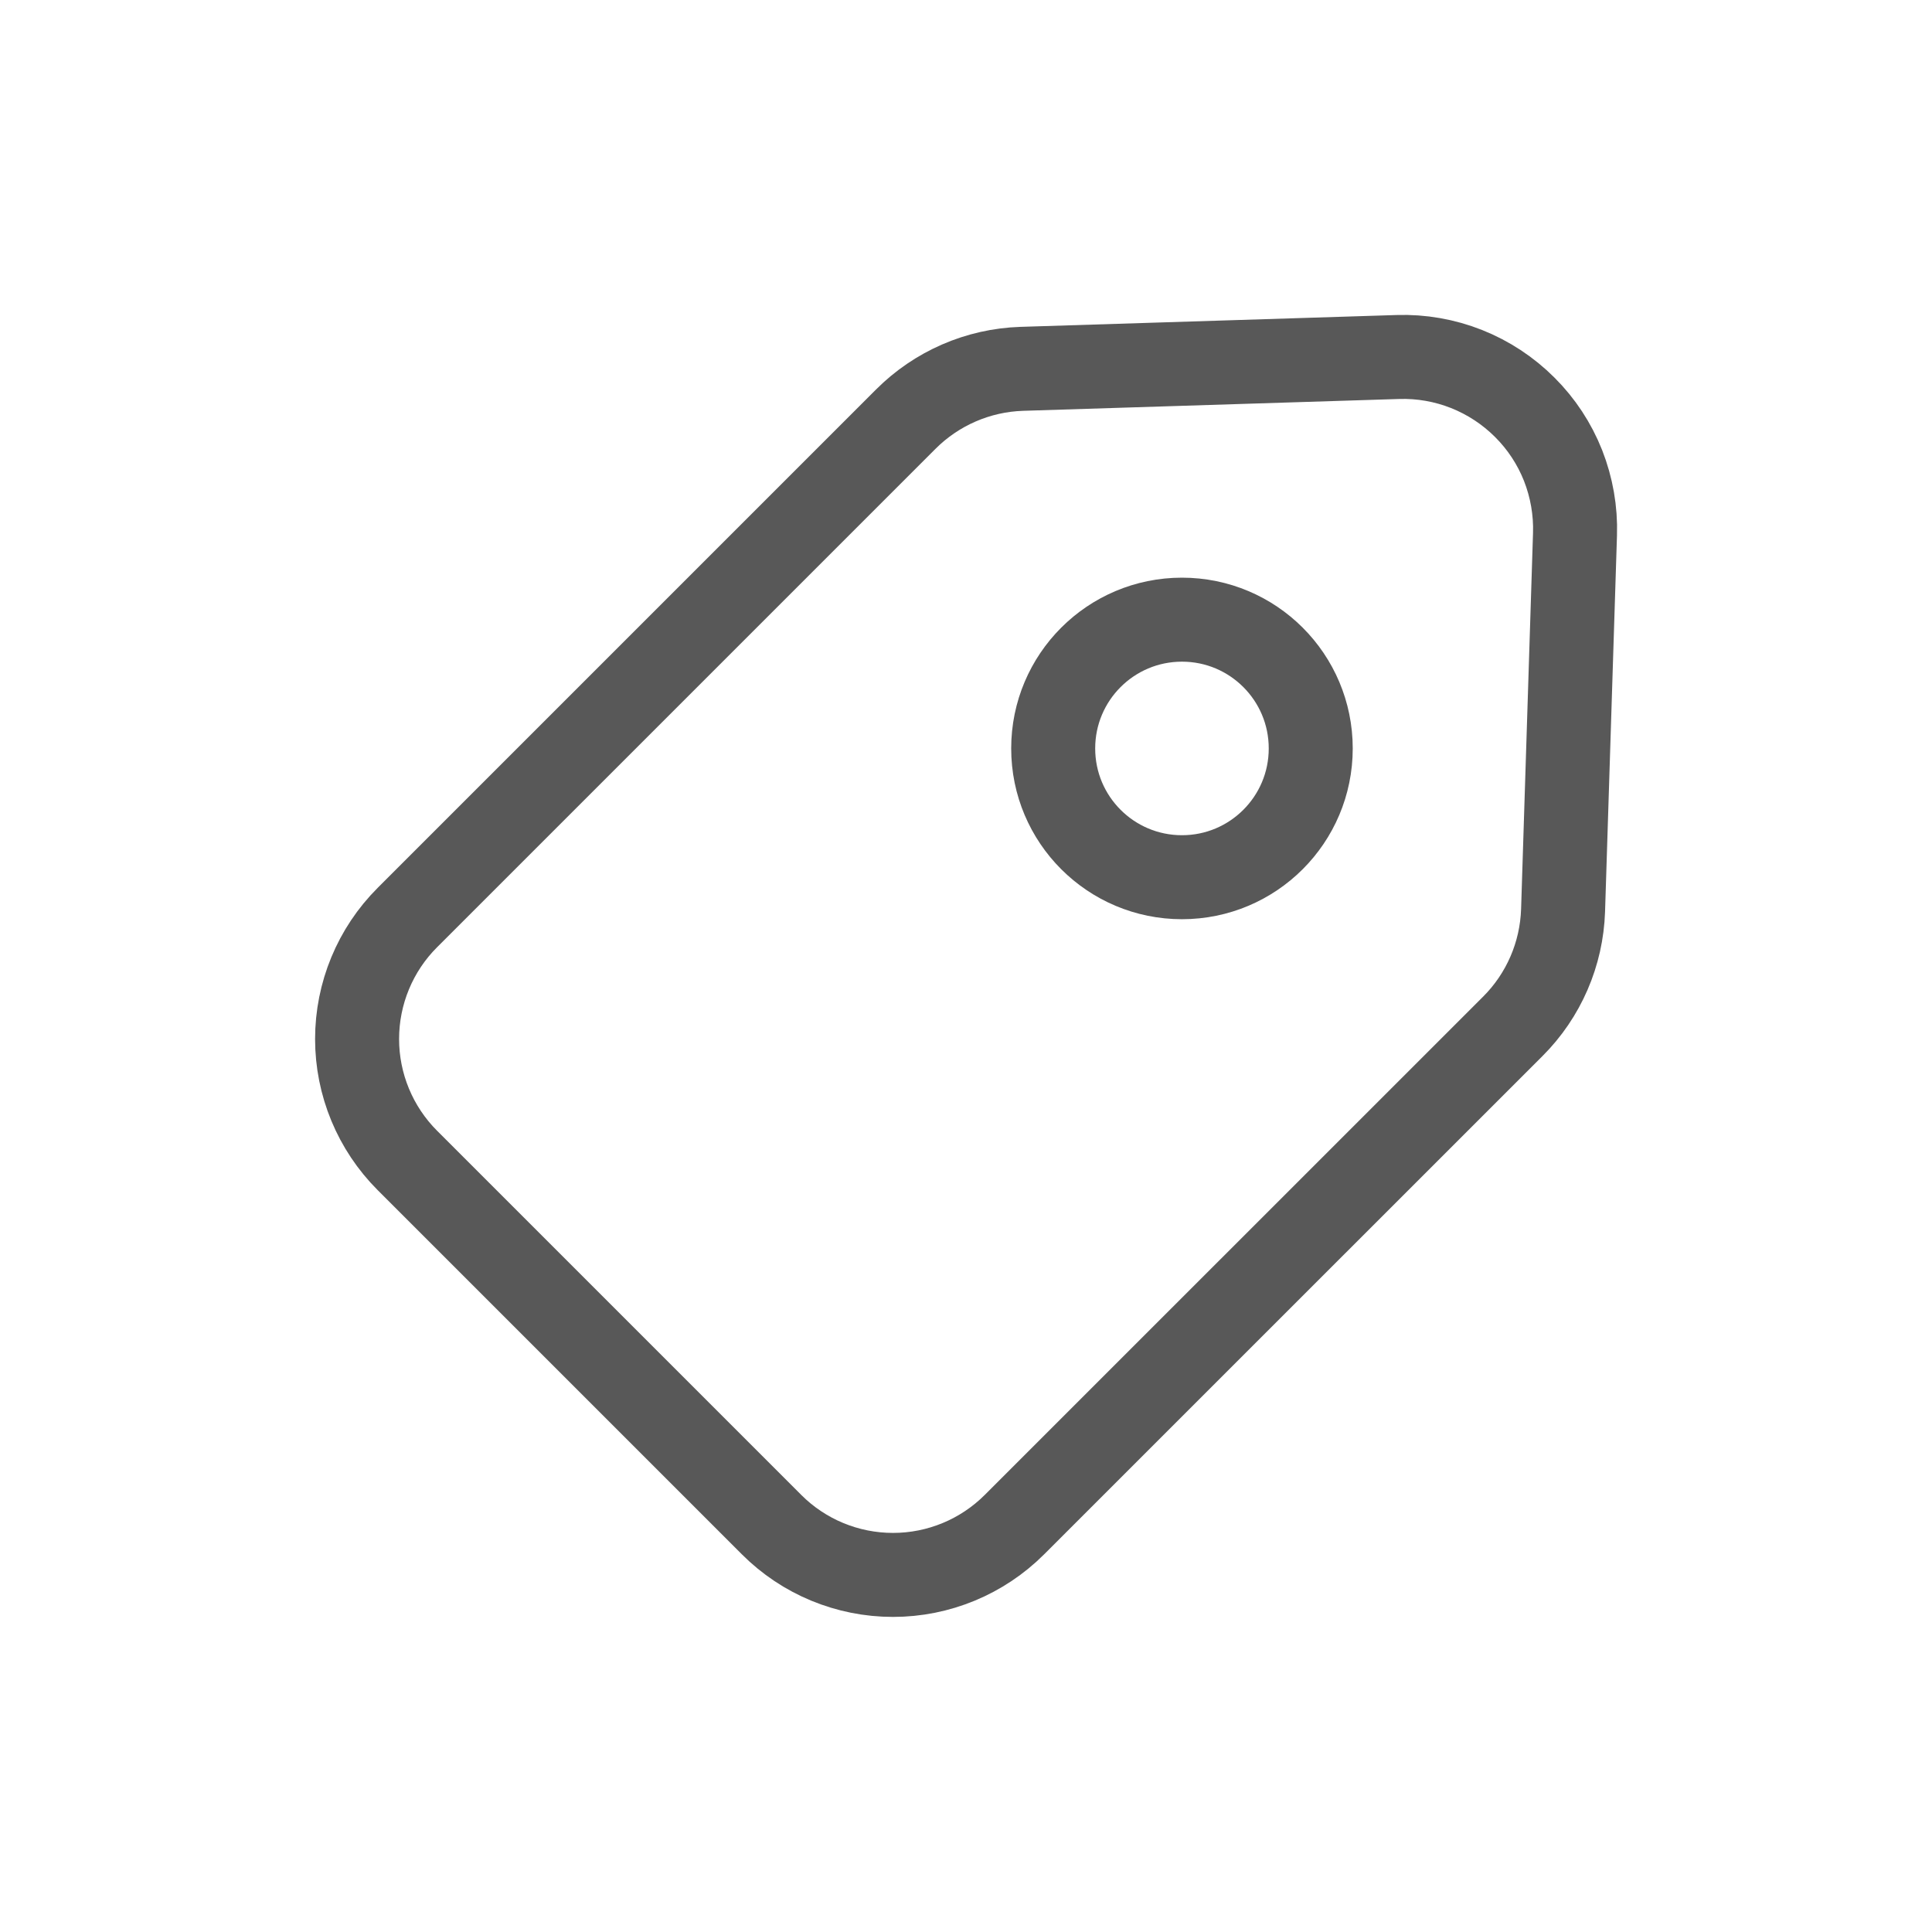
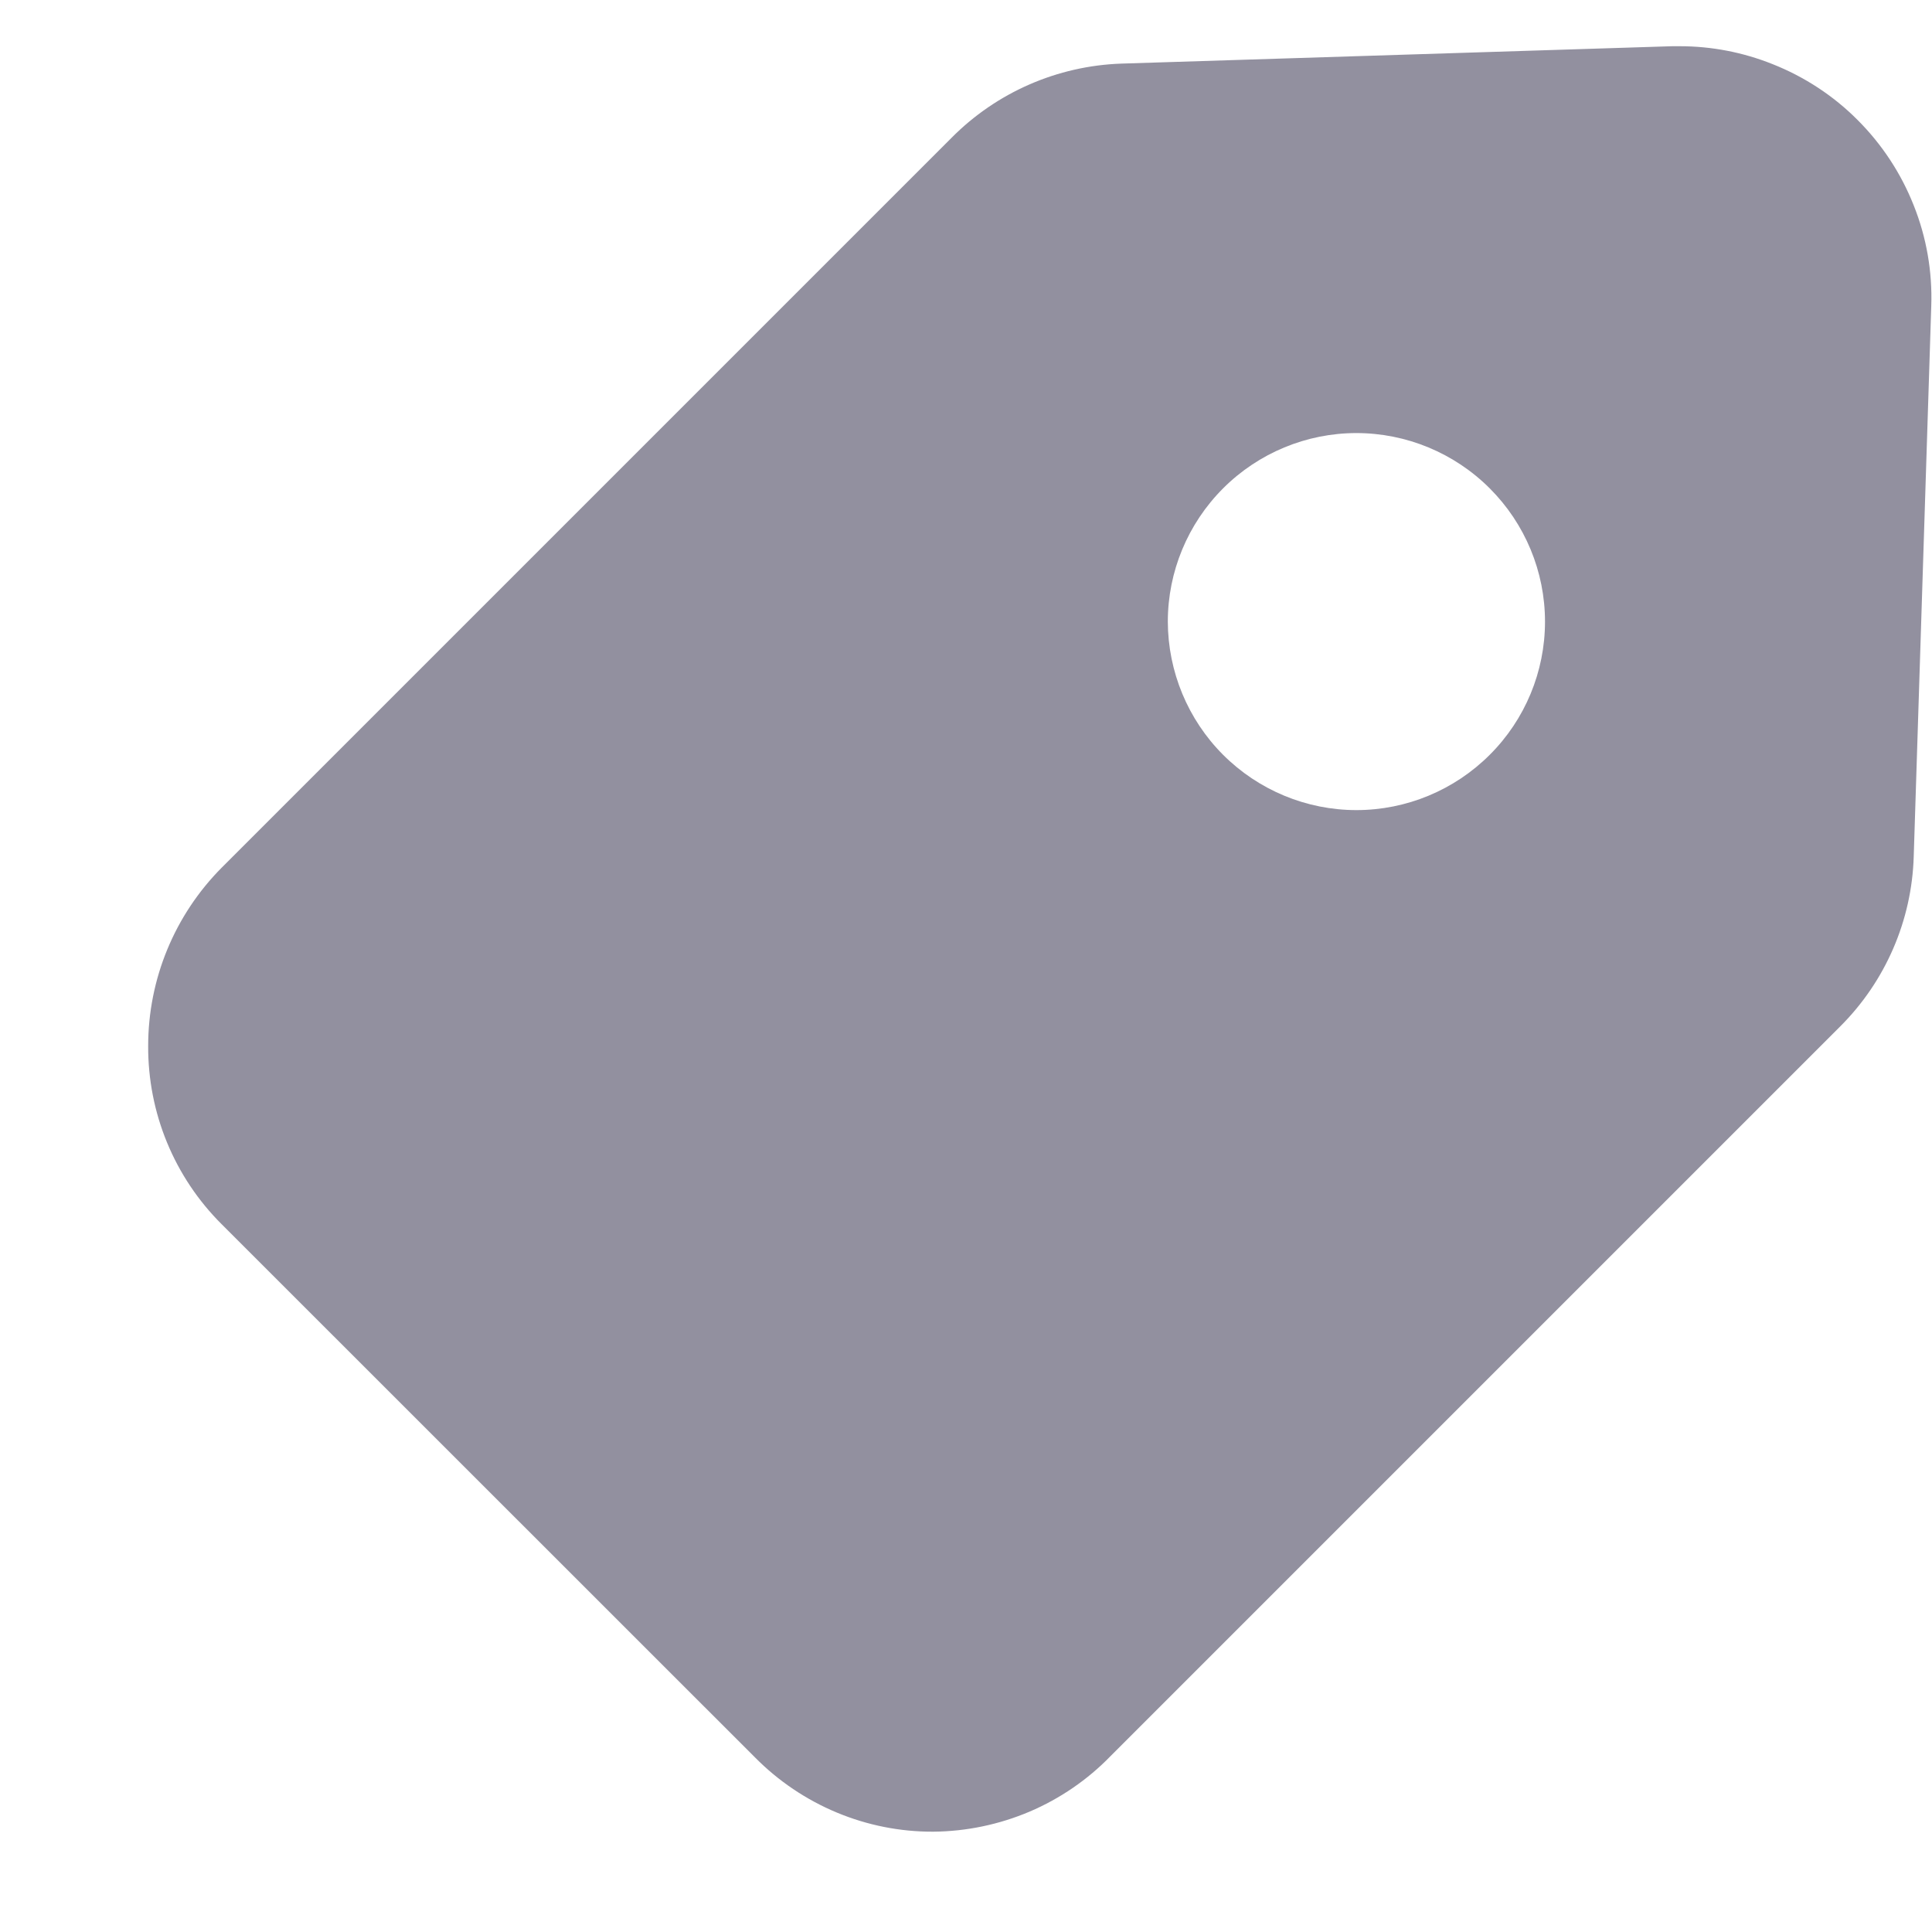
- <svg xmlns="http://www.w3.org/2000/svg" width="23" height="23" viewBox="0 0 23 23" fill="none">
-   <path d="M18.009 12.219L12.077 18.15C11.693 18.534 11.173 18.749 10.631 18.749C10.089 18.749 9.568 18.534 9.185 18.15L4.85 13.815C4.466 13.431 4.251 12.911 4.251 12.369C4.251 11.827 4.466 11.306 4.85 10.923L10.782 4.991C11.149 4.623 11.643 4.408 12.163 4.391L16.641 4.25C16.92 4.241 17.199 4.29 17.459 4.393C17.718 4.496 17.954 4.651 18.152 4.849C18.35 5.046 18.505 5.282 18.608 5.542C18.71 5.802 18.759 6.081 18.75 6.36L18.608 10.838C18.591 11.358 18.377 11.852 18.009 12.219Z" stroke="#585858" stroke-linecap="round" stroke-linejoin="round" />
-   <path d="M14.071 10.443C14.918 10.443 15.604 9.757 15.604 8.91C15.604 8.063 14.918 7.377 14.071 7.377C13.224 7.377 12.538 8.063 12.538 8.91C12.538 9.757 13.224 10.443 14.071 10.443Z" stroke="#585858" stroke-linecap="round" stroke-linejoin="round" />
+ <svg xmlns="http://www.w3.org/2000/svg" width="13" height="13" viewBox="0 0 13 13" fill="none">
+   <path d="M6.28 12.325C6.057 12.326 5.836 12.282 5.63 12.196C5.424 12.11 5.237 11.984 5.08 11.825L1.492 8.238C1.334 8.081 1.209 7.894 1.124 7.688C1.039 7.482 0.996 7.261 0.997 7.038C0.997 6.588 1.175 6.157 1.492 5.838L6.402 0.928C6.705 0.622 7.114 0.443 7.545 0.428L11.251 0.311H11.303C11.517 0.311 11.728 0.352 11.926 0.431C12.141 0.516 12.337 0.644 12.5 0.808C12.664 0.972 12.792 1.167 12.877 1.382C12.963 1.597 13.003 1.828 12.995 2.059L12.877 5.764C12.864 6.194 12.687 6.603 12.382 6.907L7.473 11.816C7.318 11.976 7.132 12.103 6.928 12.19C6.723 12.277 6.503 12.323 6.28 12.325V12.325ZM9.127 2.914C8.791 2.914 8.468 3.048 8.23 3.286C7.992 3.524 7.858 3.847 7.858 4.183C7.859 4.519 7.993 4.842 8.23 5.079C8.468 5.317 8.791 5.451 9.127 5.451C9.463 5.451 9.786 5.317 10.024 5.079C10.262 4.842 10.396 4.519 10.396 4.183C10.396 3.846 10.262 3.524 10.024 3.286C9.786 3.048 9.463 2.914 9.126 2.914H9.127Z" fill="#92909F" />
</svg>
